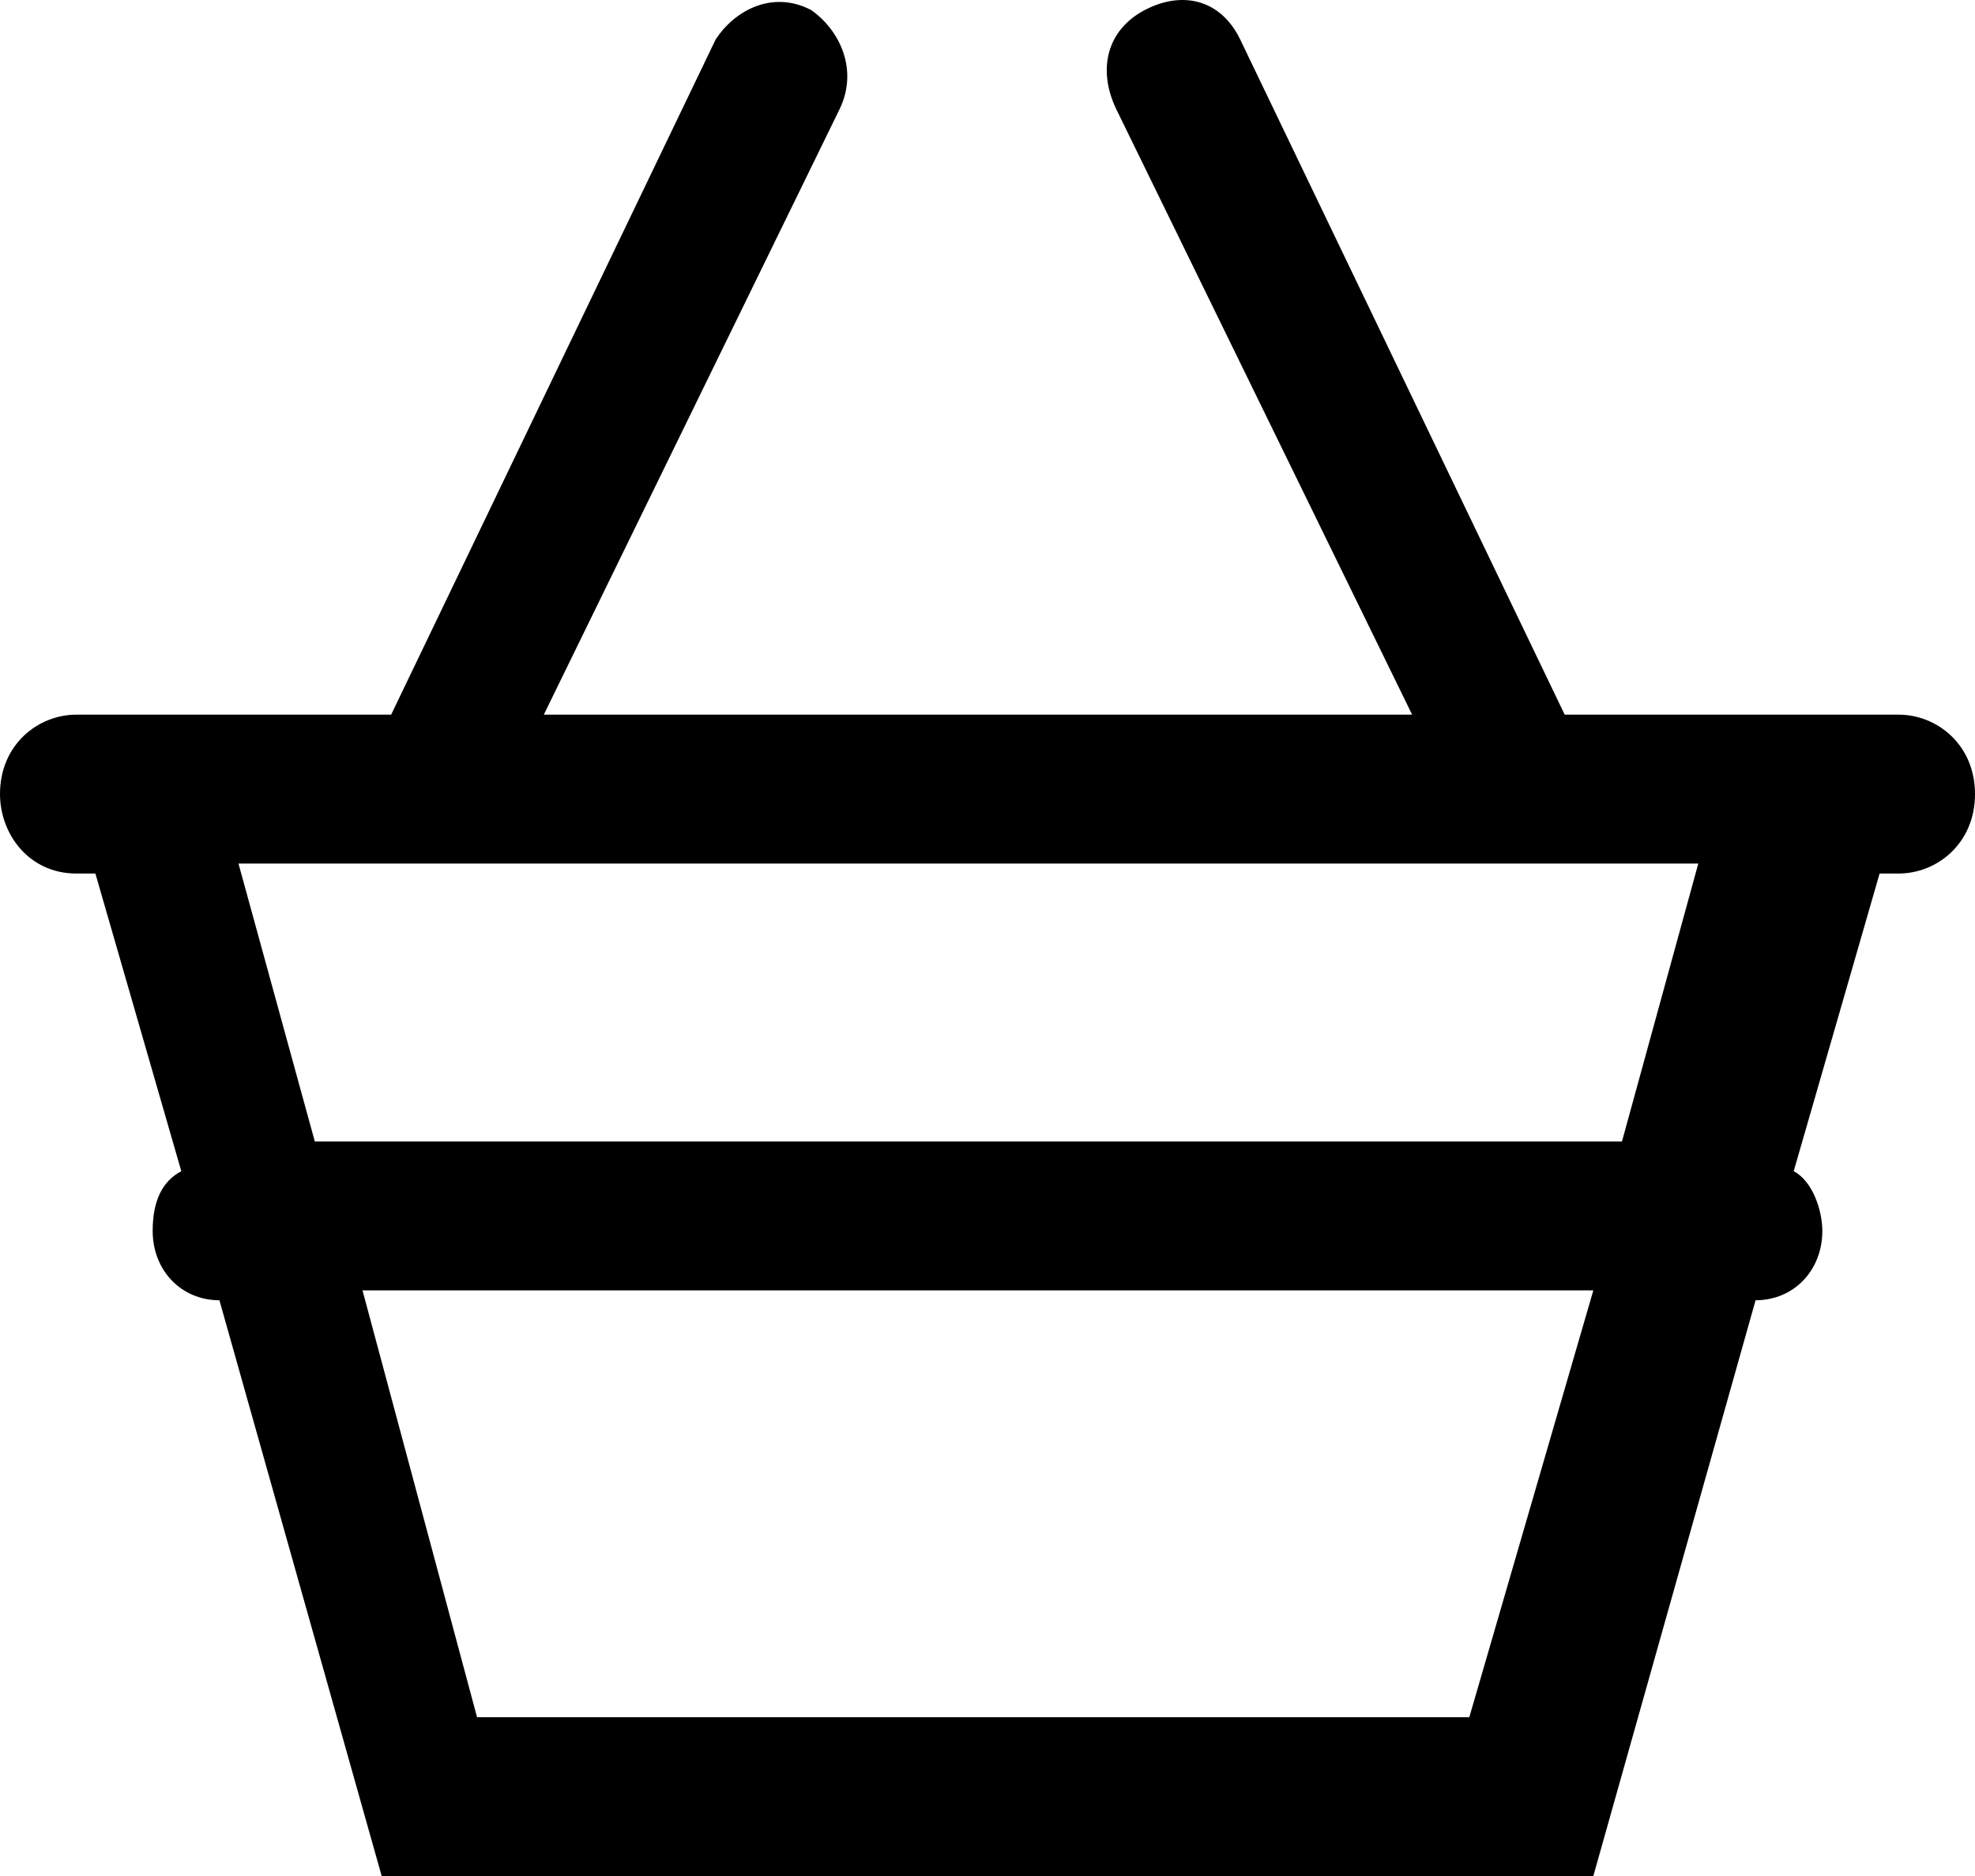
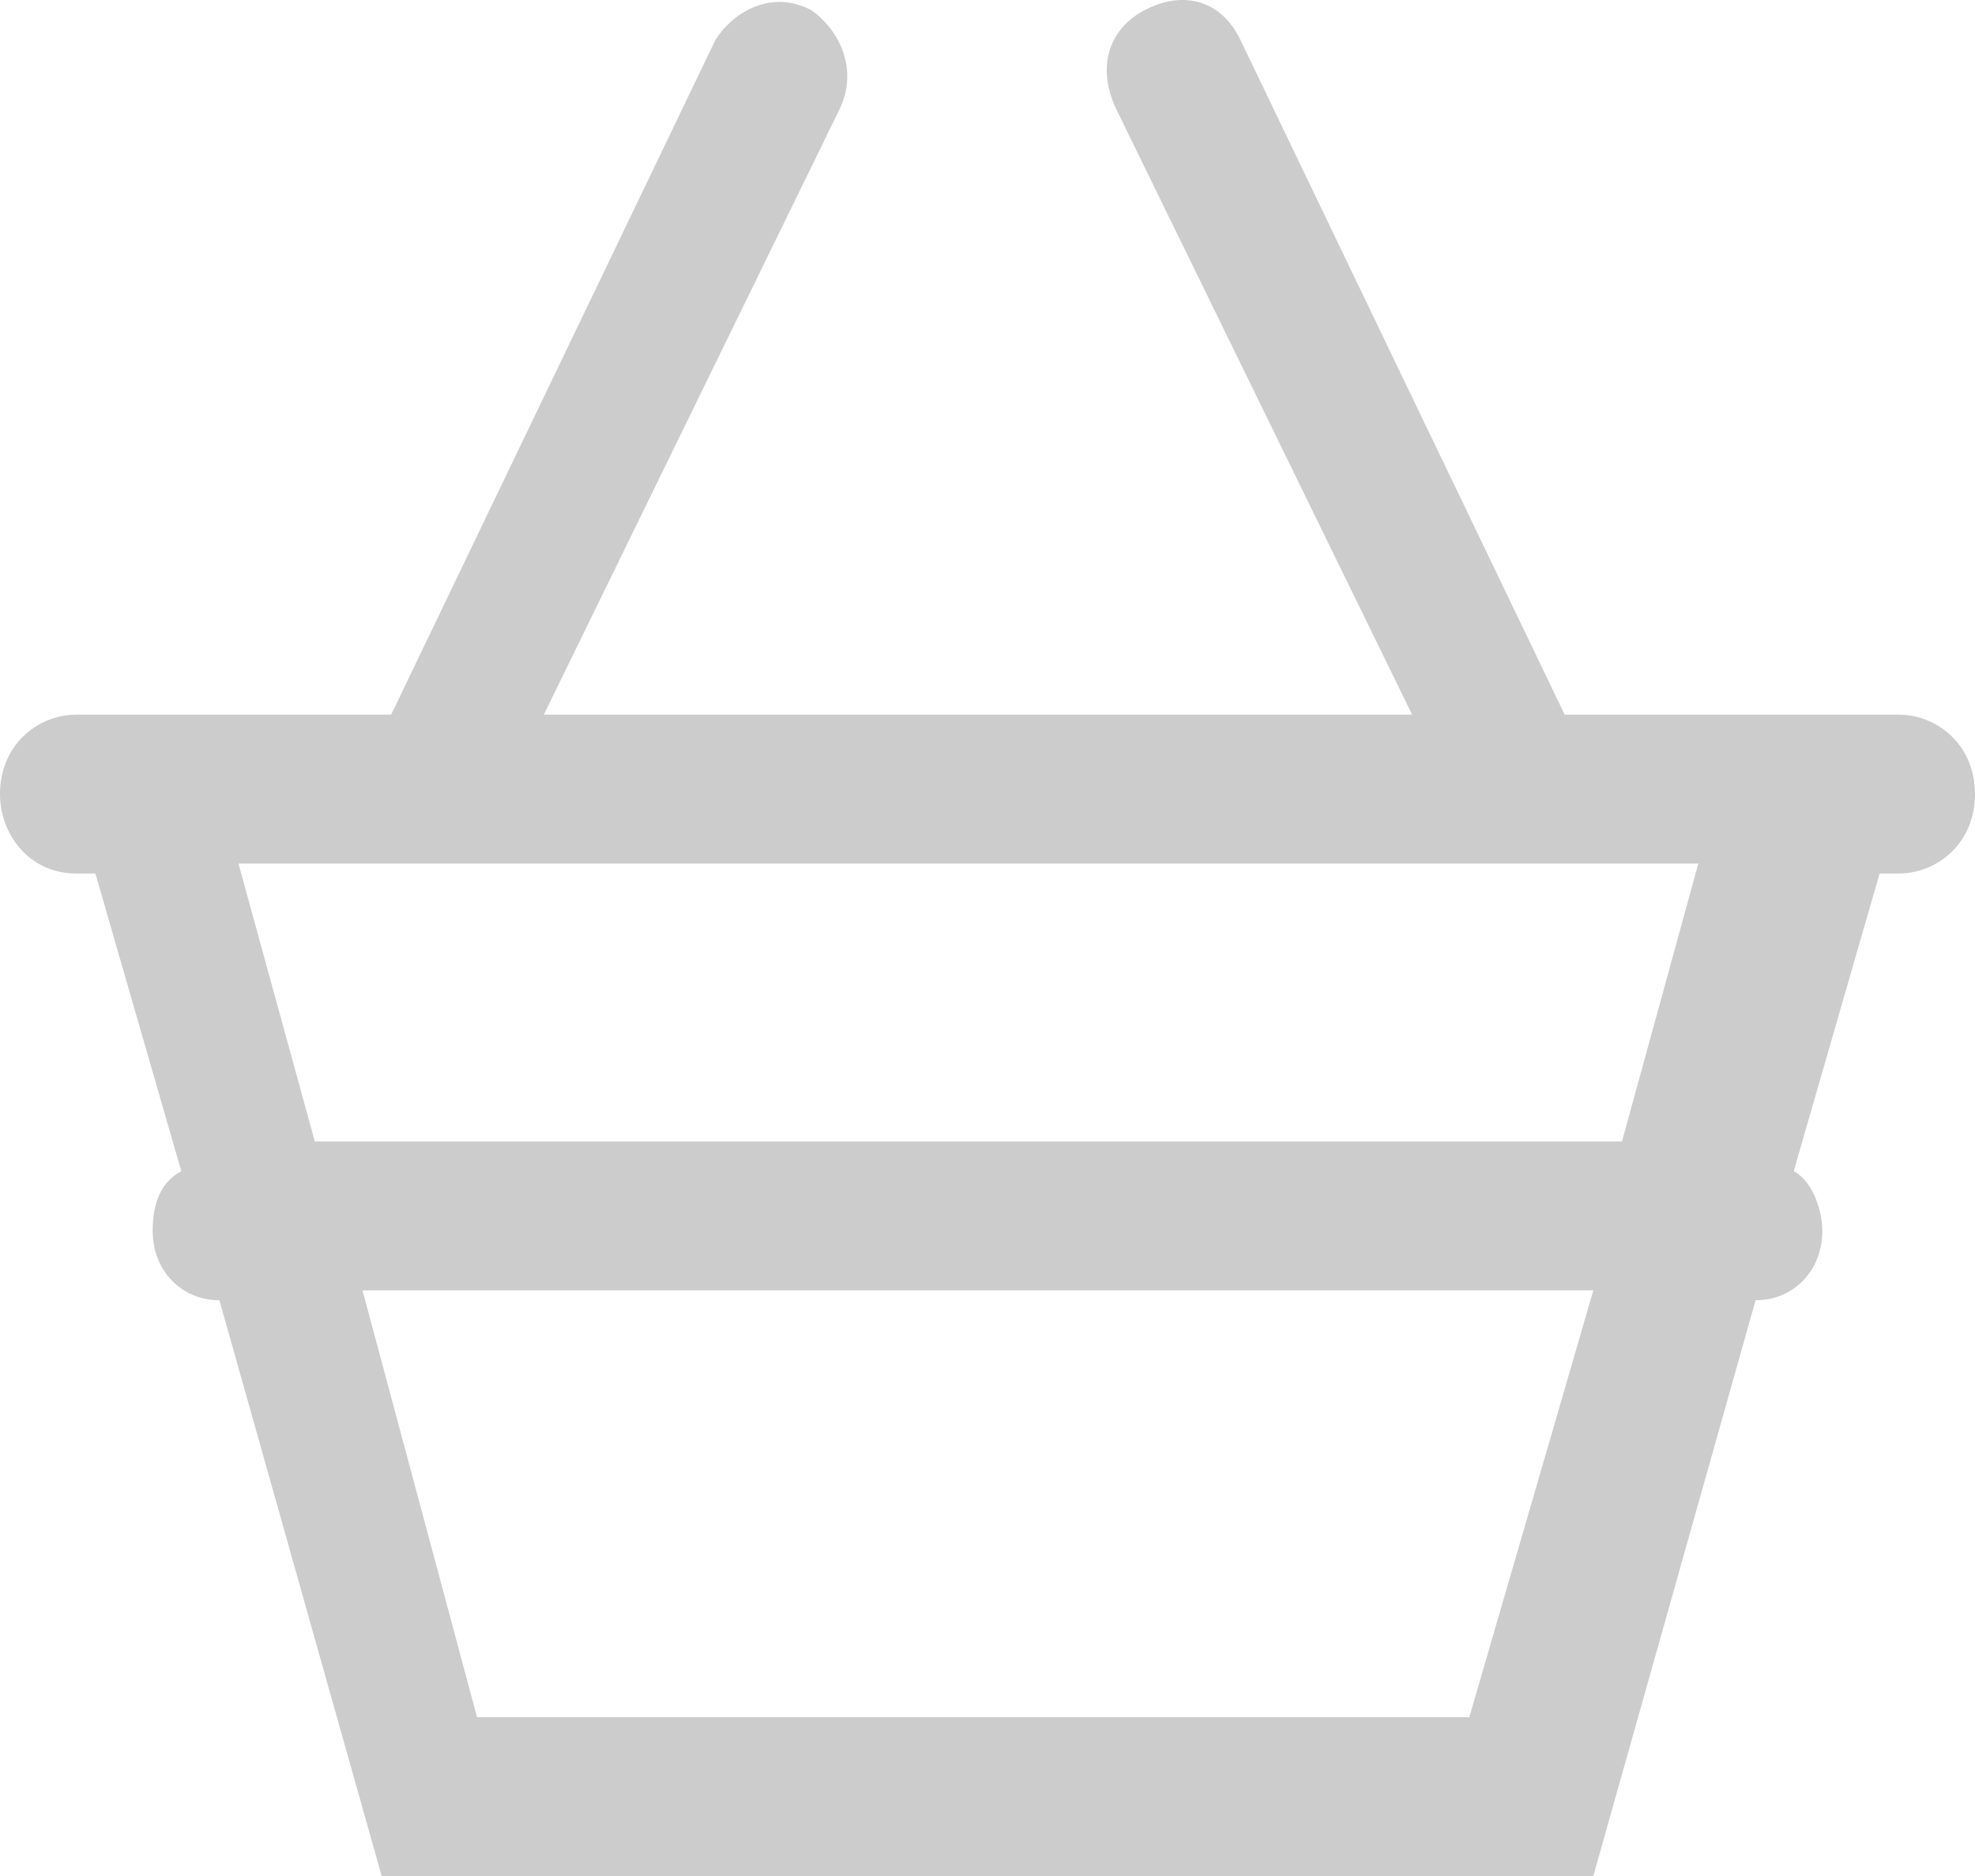
<svg xmlns="http://www.w3.org/2000/svg" width="20" height="19" viewBox="0 0 20 19" fill="none">
-   <path opacity="1" d="M19.227 7.238H15.845L12.56 0.402C12.367 -9.09136e-06 11.981 -0.101 11.594 0.101C11.208 0.302 11.111 0.704 11.304 1.106L14.3 7.238H5.507L8.502 1.106C8.696 0.704 8.502 0.302 8.213 0.101C7.826 -0.101 7.44 0.101 7.246 0.402L3.961 7.238H0.773C0.386 7.238 0 7.54 0 8.042C0 8.444 0.29 8.847 0.773 8.847H0.966L1.836 11.862C1.643 11.963 1.546 12.164 1.546 12.466C1.546 12.868 1.836 13.169 2.222 13.169L3.865 19H16.135L17.778 13.169C18.164 13.169 18.454 12.868 18.454 12.466C18.454 12.264 18.358 11.963 18.164 11.862L19.034 8.847H19.227C19.613 8.847 20 8.545 20 8.042C20 7.54 19.613 7.238 19.227 7.238ZM14.879 17.392H4.831L3.671 13.069H16.135L14.879 17.392ZM16.425 11.561H3.188L2.415 8.746H17.198L16.425 11.561Z" fill="black" />
+   <path opacity="0.2" d="M19.227 7.238H15.845L12.56 0.402C12.367 -9.09136e-06 11.981 -0.101 11.594 0.101C11.208 0.302 11.111 0.704 11.304 1.106L14.3 7.238H5.507L8.502 1.106C8.696 0.704 8.502 0.302 8.213 0.101C7.826 -0.101 7.44 0.101 7.246 0.402L3.961 7.238H0.773C0.386 7.238 0 7.54 0 8.042C0 8.444 0.29 8.847 0.773 8.847H0.966L1.836 11.862C1.643 11.963 1.546 12.164 1.546 12.466C1.546 12.868 1.836 13.169 2.222 13.169L3.865 19H16.135L17.778 13.169C18.164 13.169 18.454 12.868 18.454 12.466C18.454 12.264 18.358 11.963 18.164 11.862L19.034 8.847H19.227C19.613 8.847 20 8.545 20 8.042C20 7.54 19.613 7.238 19.227 7.238ZM14.879 17.392H4.831L3.671 13.069H16.135L14.879 17.392ZM16.425 11.561H3.188L2.415 8.746H17.198L16.425 11.561Z" fill="black" />
</svg>
